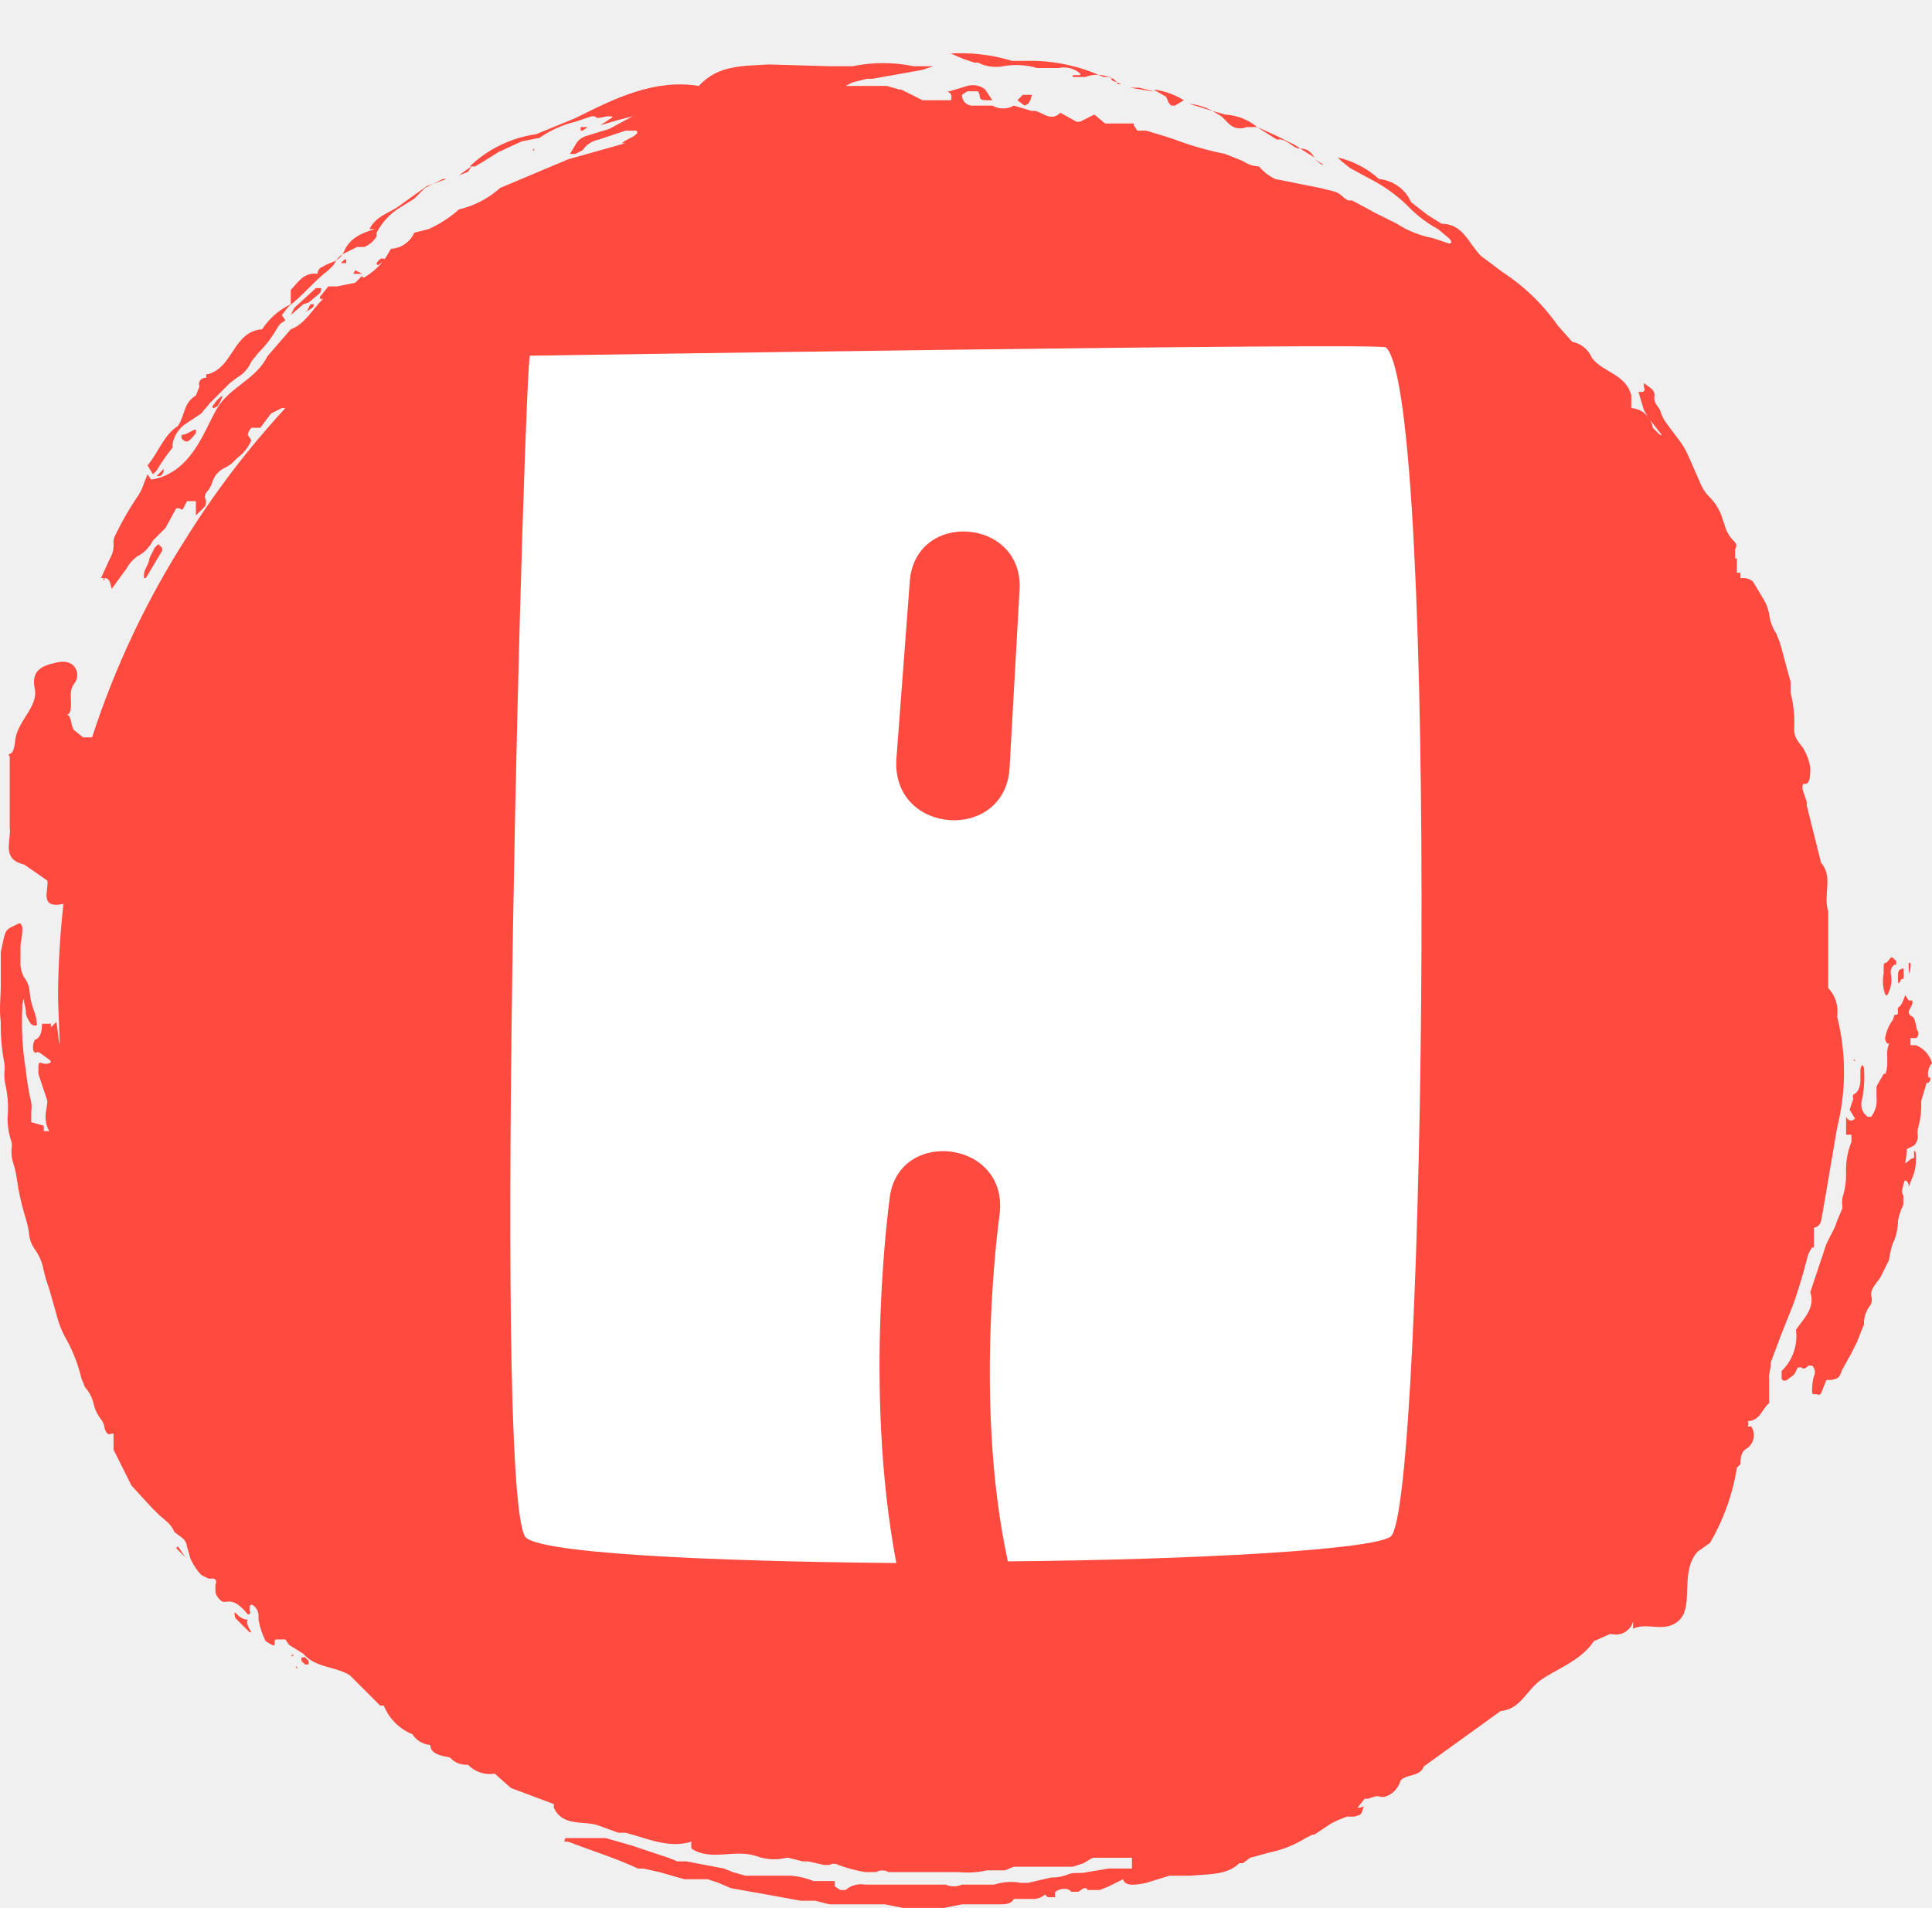
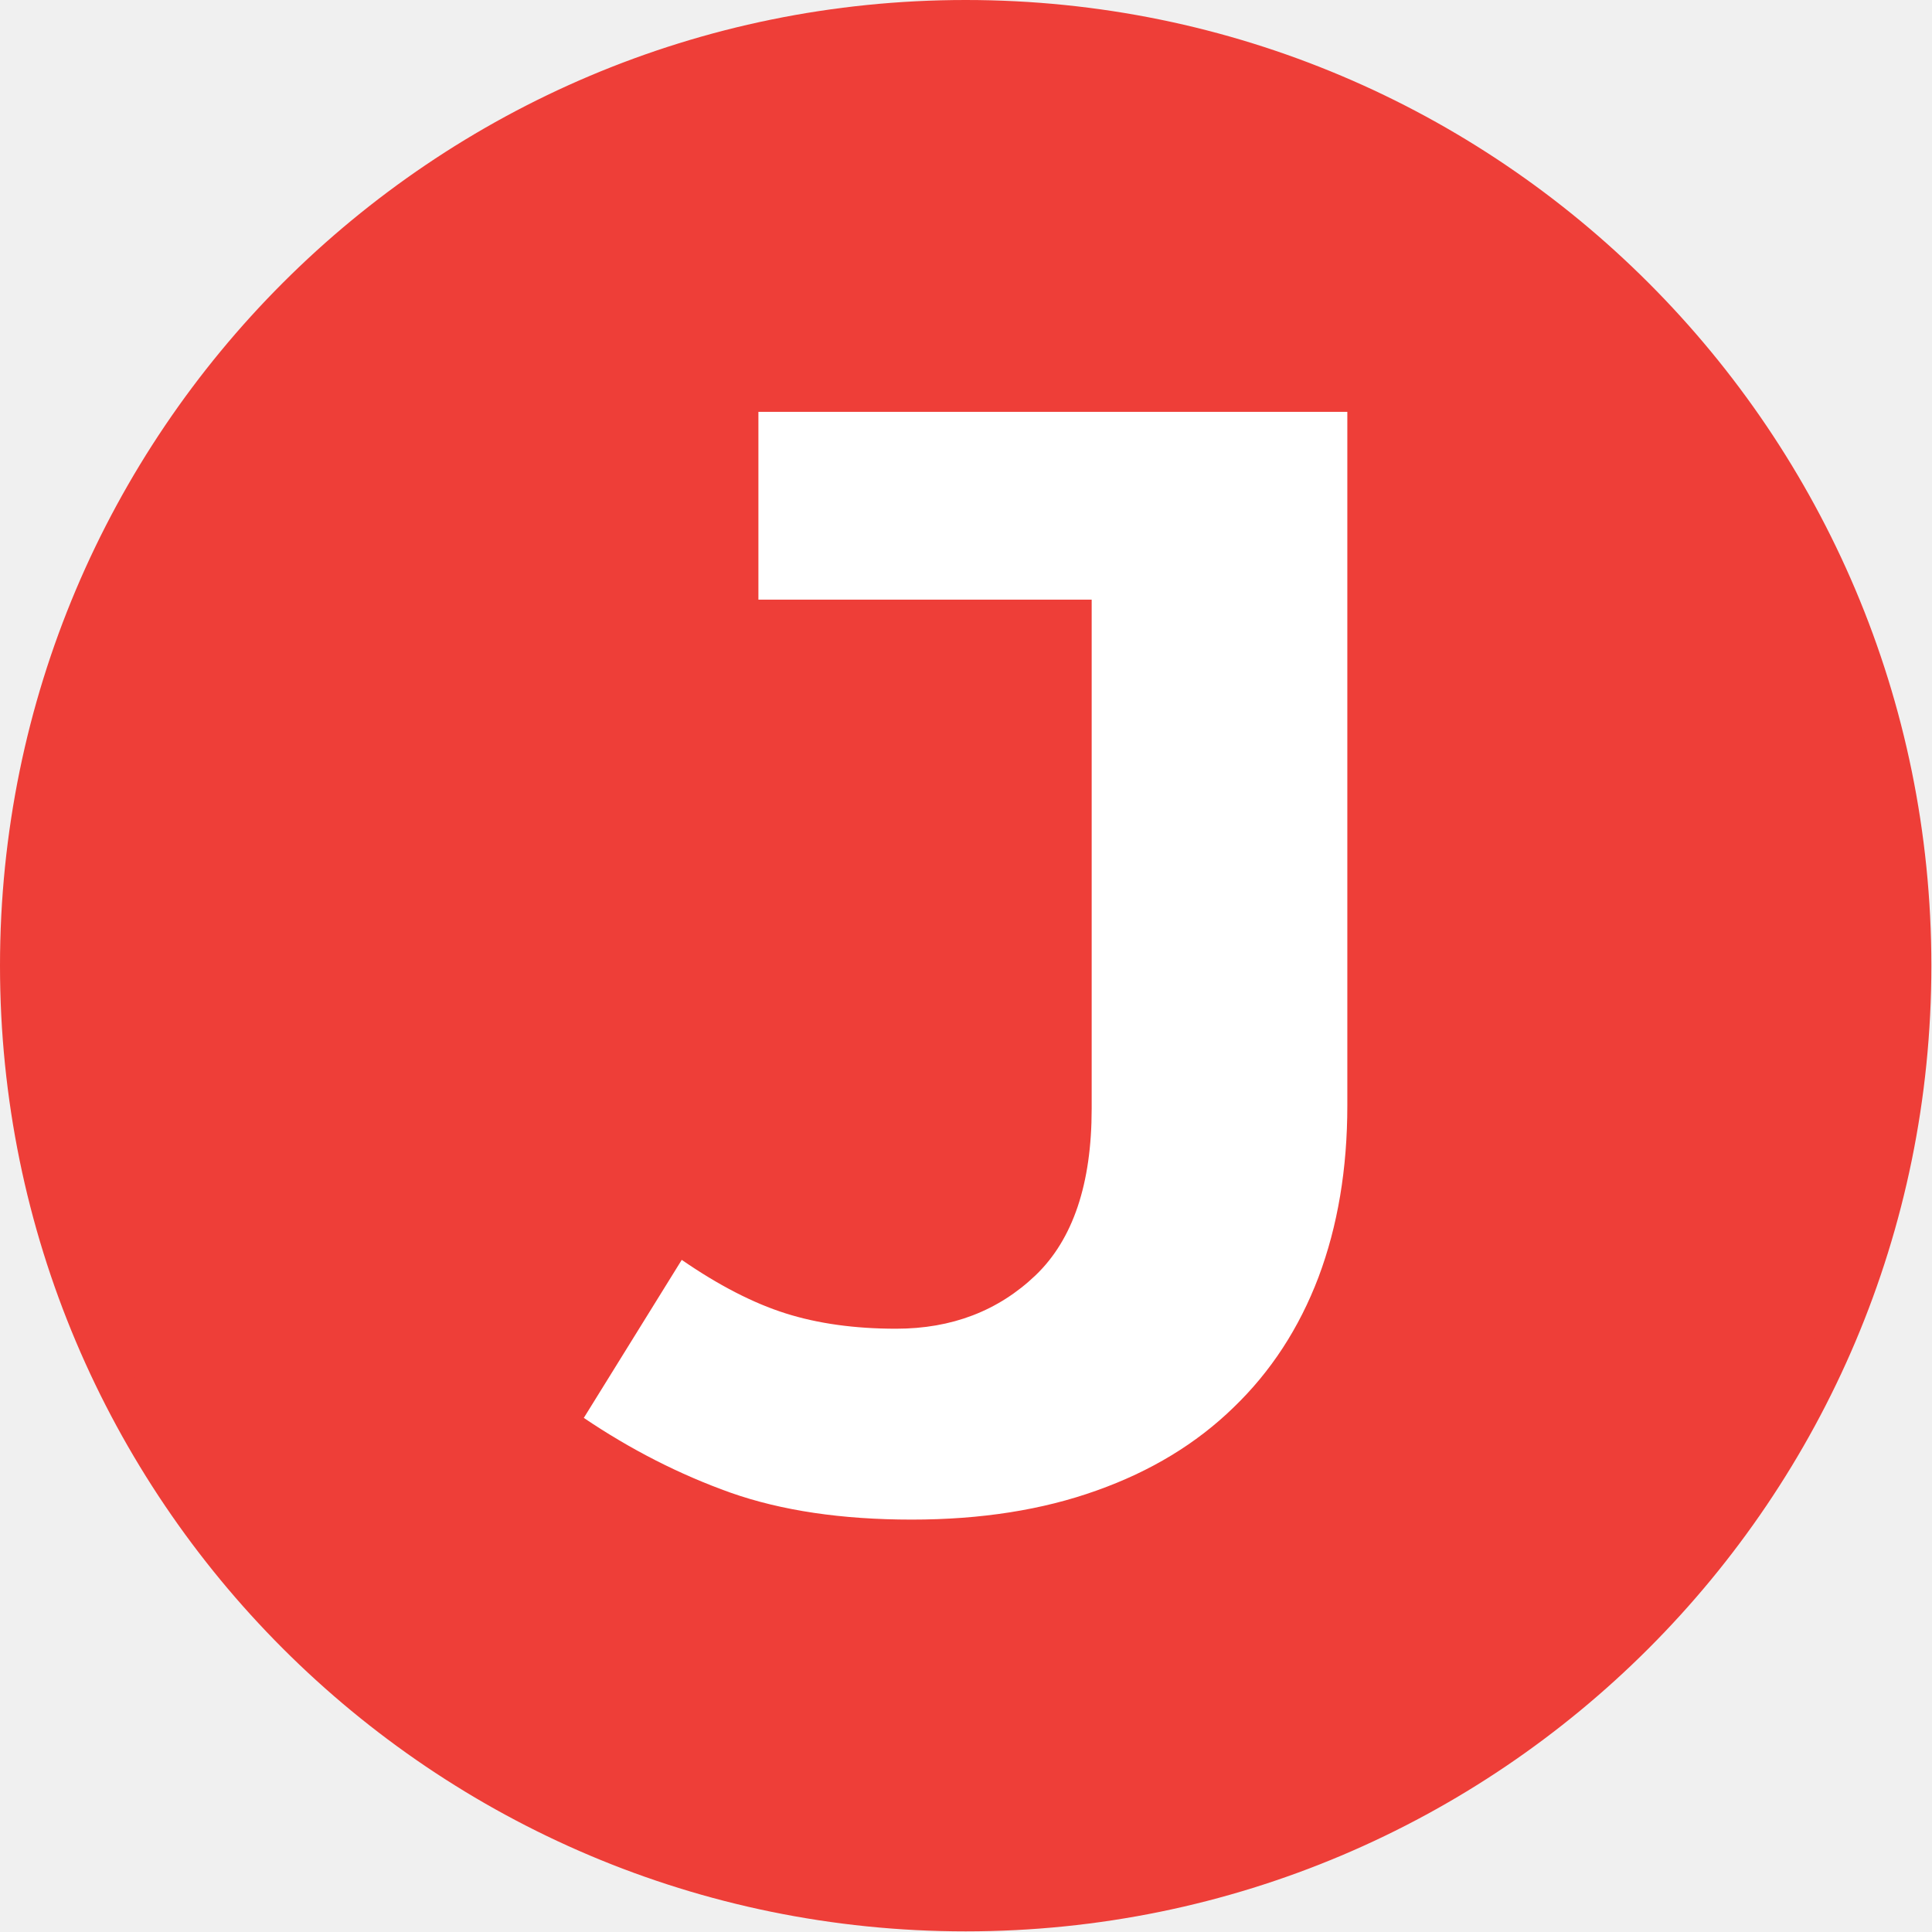
- <svg xmlns="http://www.w3.org/2000/svg" width="308.761" height="304.916" viewBox="0 0 106.008 104.687" class="css-1j8o68f" version="1.1" id="svg23">
-   <defs id="SvgjsDefs2684" />
-   <g id="SvgjsG2685" featurekey="rootContainer" transform="matrix(0.9820593,0,0,0.9820593,-0.05456052,0)" fill="#ff4a3f">
-     <g id="g17">
-       <path d="M19.8 15.3h.5l-.4-.2zm.5.1zm.8-.7c0 .1 0 .1.1.1l.4-.3c-.2-.1-.3-.1-.5.2zm.4-.2zm-4.1 2.3zm-.2.6l.3-.2c.1-.1.1-.2.1-.2h-.2l-.2.4c-.1-.1-.1 0 0 0zm2.2-2.9h-.1l-.2.2h.3zm-2.1 2.4l.6-.5c.1-.1.1-.2.1-.3h-.3l-1.2 1.1-.2.4.7-.6zm-1.1.8z" id="path3" />
-       <path d="M9.7 25v-.2a1.7 1.7 0 0 1 .7-1.1l.9-.6.5-.6.7-.7.4-.4.4-.3a1.9 1.9 0 0 0 .8-.9l.4-.5a5.9 5.9 0 0 0 1-1.3l.2-.3.3-.2-.2-.3.4-.5c.8-.6 1.4-1.4 2.2-2l.3-.3a1.4 1.4 0 0 1 .5-.6l.8-.4h.4a1.4 1.4 0 0 0 .7-.6V13a3.5 3.5 0 0 1 1.3-1.4l.8-.5.2-.2.4-.4 1-.5h.2l-1.1.4-1.4 1c-.6.5-1.4.6-1.8 1.4h.3c-.7.2-1.4.5-1.7 1.2s-.8.6-1.2.9a.4.4 0 0 0-.3.4c-.8-.1-1.1.5-1.5.9v.8a3.9 3.9 0 0 0-1.6 1.4c-1.6.1-1.6 2.1-3 2.5h-.1a.2.2 0 0 0 0 .2c-.3 0-.5.2-.4.5l-.2.5c-.7.4-.6 1.1-1 1.7-.8.5-1.1 1.5-1.7 2.2l.3.5.2-.2a11.6 11.6 0 0 1 .9-1.3zM53.9 3.3l.6.2h.2a2.2 2.2 0 0 0 1.4.2 4.1 4.1 0 0 1 1.9.1h1.2a1.4 1.4 0 0 1 1.2.3.1.1 0 0 1 0 .1H60a.1.1 0 0 0 0 .1h.7a1.8 1.8 0 0 1 1.3 0c.2 0 .1.1.2.2l.5.2h-.2c-.2-.4-.5-.4-.8-.4a9.7 9.7 0 0 0-4.3-.9h-.8A9.8 9.8 0 0 0 53 3h.2zm7.3 3.1zM50.3 4.7zm10.9 1.7h.2-.2zM19 14.7zm32.1-10zm17.6 2.2a.9.9 0 0 0 1 .2h.6a3.1 3.1 0 0 0-1.8-.7l-.7-.2.5.3zm-3.4-1.3c0 .1.1.2.2.3h.2l.5-.3a4.2 4.2 0 0 0-1.7-.6l.7.4zm7.4 2.7l.8.5c-.2-.3-.4-.5-.8-.5z" id="path5" />
-       <path d="M99 76.1l.6-1.6.6-1.5c.2-.5.6-1.8.8-2.6a1.7 1.7 0 0 1 .3-.7h.1v-1.1c.5-.1.4-.6.5-.9l.8-4.7a12.7 12.7 0 0 0 0-6.2 1.9 1.9 0 0 0-.5-1.6v-4.3c-.3-.9.3-1.9-.4-2.7L101 45a.4.4 0 0 0 0-.2l-.2-.6a.5.5 0 0 1 0-.4h.1c.3 0 .3-.5.3-.9a3 3 0 0 0-.4-1.1l-.3-.4a1.1 1.1 0 0 1-.2-.7 6.7 6.7 0 0 0-.2-2v-.6c-.2-.7-.4-1.5-.6-2.2l-.2-.5a2.5 2.5 0 0 1-.4-1.1 2.5 2.5 0 0 0-.3-.8l-.6-1a.8.8 0 0 0-.6-.2h-.1V32h-.2v-.8H97V31a.4.4 0 0 0 0-.1v-.2c.1-.2.1-.3-.1-.5a1.8 1.8 0 0 1-.4-.6l-.2-.6a2.9 2.9 0 0 0-.7-1.2 2.2 2.2 0 0 1-.5-.7l-.7-1.6a4.3 4.3 0 0 0-.6-1l-.6-.8a2.4 2.4 0 0 1-.4-.8l-.2-.3a.6.6 0 0 1-.1-.5.5.5 0 0 0-.2-.4l-.4-.3v.2c.1.2 0 .3-.1.3h-.2l.3 1 .3.5.7.9h-.1l-.2-.2-.2-.2a1.3 1.3 0 0 0-1.2-1.1v-.7c-.3-1.2-1.6-1.3-2.2-2.1a1.5 1.5 0 0 0-1.1-.9l-.8-.9a11.3 11.3 0 0 0-3.1-3l-.8-.6-.4-.3c-.7-.7-1-1.8-2.2-1.8l-.8-.5-.9-.7a2.2 2.2 0 0 0-1.8-1.3 5.1 5.1 0 0 0-2.3-1.2l.2.2.5.4 1.3.7a8.5 8.5 0 0 1 2.1 1.6 6.8 6.8 0 0 0 1.5 1.1l.6.5c.1.1.2.2.1.3H81l-.9-.3a5.6 5.6 0 0 1-2-.8l-1.2-.6-1.3-.7h-.2c-.3-.1-.4-.4-.8-.5l-.8-.2-2.5-.5a2.6 2.6 0 0 1-.9-.7 1.7 1.7 0 0 1-.9-.3l-1-.4a18.1 18.1 0 0 1-2.8-.8l-.6-.2-1-.3h-.5l-.2-.3v-.1h-1.6l-.6-.5-.4.2-.4.2h-.2l-.9-.5c-.6.6-1.1-.2-1.6-.1l-1-.3a1.2 1.2 0 0 1-1.2 0h-1.2a.6.6 0 0 1-.5-.6l.3-.2h.6a.7.7 0 0 1 .1.3c0 .2.2.2.5.2h.2l-.4-.6a1.1 1.1 0 0 0-1-.2l-1 .3H53c.3.2.2.3.2.5h-1.6l-.4-.2-.8-.4h-.1l-.7-.2h-2.3l.4-.2.8-.2h.3l1.7-.3 1.1-.2.6-.2h-1.1a8.4 8.4 0 0 0-3.4 0h-1.3L43 3.6c-1.4.1-2.8 0-3.9 1.2-2.5-.4-4.7.7-6.9 1.8l-2.2.9a6.7 6.7 0 0 0-3.7 1.8h.3l.5-.3.8-.5 1.3-.6 1-.2a6 6 0 0 1 2-.9l.9-.3h.2c.1.2.5 0 .7 0h.2c.1 0 .1.1 0 .1l-.6.4 1-.3.8-.2-1.3.7-1.3.4a1 1 0 0 0-.6.5l-.3.5h.3l.4-.2a1.4 1.4 0 0 1 .9-.6l1.5-.5h.5a.1.1 0 0 1 .1.2c-.2.2-.6.3-.8.5h.2l-3.2.9-3.8 1.6a5.2 5.2 0 0 1-2.3 1.2 6.6 6.6 0 0 1-1.7 1.1l-.8.2a1.5 1.5 0 0 1-1.3.9l-.3.5a3.7 3.7 0 0 1-1.2 1.1h-.1v-.1l-.2.2-.2.2-1 .2h-.5l-.4.5c-.1.1-.1.2 0 .2h.1c-.6.6-1 1.4-1.8 1.7L15 19.9c-.6 1.2-1.8 1.6-2.6 2.6s-1.4 3.9-3.9 4.3l-.2-.3-.2.5a2.7 2.7 0 0 1-.4.8 16.9 16.9 0 0 0-1.2 2.1.8.8 0 0 0-.1.5 1.4 1.4 0 0 1-.2.8l-.5 1.1h.2c.3 0 .3.3.4.6l.8-1.1a2.2 2.2 0 0 1 .6-.7 2 2 0 0 0 .9-.9l.3-.3.4-.4.6-1.1h.2c.1.1.1.1.2 0l.2-.4h.5v.8l.5-.5a.5.5 0 0 0 0-.5.4.4 0 0 1 .1-.3 1.5 1.5 0 0 0 .3-.5 1.3 1.3 0 0 1 .8-.9l.3-.2.3-.3a2.4 2.4 0 0 0 .8-1l-.2-.3c0-.1.1-.3.2-.4h.5l.6-.8.6-.3h.2a48.8 48.8 0 0 0-5.5 7.2h-.1.1a48.4 48.4 0 0 0-5.3 11.2h-.5l-.5-.4c-.2-.2-.1-.7-.4-.9h.1c.3-.5-.1-1.2.3-1.7s.1-1.4-.9-1.2-1.5.5-1.3 1.5-1 1.8-1.1 2.9-.5.5-.3.9v3.9c.1.8-.5 1.8.8 2.1l1.3.9c.1.5-.5 1.6.9 1.3a49.2 49.2 0 0 0-.3 5c0 1.1.1 2.2.1 3.3v-.4c-.1-.4-.1-.8-.2-1.3l-.3.3v-.2h-.5c0 .5-.1.8-.4.9a.9.9 0 0 0-.1.5c0 .1.1.3.2.2s.4.2.7.4-.2.3-.4.2-.2.1-.2.3v.3l.5 1.5c0 .3-.1.6-.1.9a1.7 1.7 0 0 0 .2.8h-.3v-.3l-.7-.2v-.6a1.5 1.5 0 0 0 0-.5 14.6 14.6 0 0 1-.3-1.8 16.6 16.6 0 0 1-.2-3.5.9.9 0 0 1 .1-.5v.2a2.9 2.9 0 0 1 .1.5.8.8 0 0 0 .1.4c.1.2.2.4.4.4s.1-.1.1-.2a2.1 2.1 0 0 0-.1-.5 4.2 4.2 0 0 1-.3-1.3 1.5 1.5 0 0 0-.3-.7 1.6 1.6 0 0 1-.2-.9v-.8c0-.3.1-.6.1-.9a.5.5 0 0 0-.1-.4h-.1c-.8.4-.7.2-1 1.6V55c0 .7-.1 1.4 0 2.1a10.8 10.8 0 0 0 .2 2.3 1.8 1.8 0 0 1 0 .5 3.1 3.1 0 0 0 .1.9 5.9 5.9 0 0 1 .1 1.3 3.9 3.9 0 0 0 .2 1.7 1.2 1.2 0 0 1 0 .4 2.1 2.1 0 0 0 .1.8 4.9 4.9 0 0 1 .2.9 14 14 0 0 0 .5 2.2 5 5 0 0 1 .2 1 1.7 1.7 0 0 0 .3.7 2.9 2.9 0 0 1 .5 1.2 8.5 8.5 0 0 0 .3 1l.4 1.4a5.4 5.4 0 0 0 .6 1.5 8.5 8.5 0 0 1 .8 2.1l.2.5a2.1 2.1 0 0 1 .5 1 2.1 2.1 0 0 0 .4.8 1 1 0 0 1 .2.5c.1.3.2.4.4.3h.1v.9l.5 1 .5 1 1.1 1.2.4.4c.3.3.7.5.9 1l.4.3a.7.7 0 0 1 .3.5l.2.7a3.3 3.3 0 0 0 .6.9l.4.2h.3a.2.2 0 0 1 .1.3 2.5 2.5 0 0 0 0 .5.9.9 0 0 0 .4.5h.2c.4-.1.8.2 1.2.7h.1c0-.1.1-.1 0-.2v-.2c0-.1.1-.2.2-.1a.7.7 0 0 1 .3.6v.2a4.3 4.3 0 0 0 .4 1.2c.5.3.5.3.5.1s0-.2.2-.2h.4l.2.3.8.5c.7.8 1.8.7 2.6 1.2l1.7 1.7h.2a2.9 2.9 0 0 0 1.6 1.6 1.3 1.3 0 0 0 1 .6c0 .5.6.6 1.1.7a1.2 1.2 0 0 0 .8.4h.2a1.7 1.7 0 0 0 1.5.5l.9.8 2.4.9v.2c.5 1.1 1.7.7 2.5 1l1.1.4h.4c1.2.3 2.4.9 3.7.5a.7.7 0 0 0 0 .4c1.1.7 2.4 0 3.6.4a2.9 2.9 0 0 0 1.7.1h.1l.8.2h.3l.9.2h.3a.5.5 0 0 1 .5 0 7.9 7.9 0 0 0 1.5.4h.6a.7.7 0 0 1 .7 0h3.9a5 5 0 0 0 1.6-.1h1l.5-.2H60l.6-.2.5-.3h2.2v.6H62l-1.2.2c-.4.1-.7 0-1 .1a2.4 2.4 0 0 1-1 .2l-1.3.3h-.4a3.1 3.1 0 0 0-1.5.1h-1.8a1.1 1.1 0 0 1-.9 0h-4.5a1.3 1.3 0 0 0-1.1.3H47l-.3-.2v-.3h-1.2a4.1 4.1 0 0 0-1.3-.3h-2.5l-.7-.2-.5-.2-2.1-.4h-.5l-.5-.2-2.1-.7-1.4-.4h-2.2c-.1 0-.1.1-.1.2h.2c1.3.5 2.6.9 3.9 1.5h.3l.9.2 1.4.4h1.3l.6.2.7.3 1.7.3 1.1.2 1.1.2h.8l.8.2h3.1l1 .2h2.3l1-.2H56c.4 0 .6-.1.7-.3h1a1 1 0 0 0 .8-.3c-.1.1 0 .1.1.2h.4v-.2c0-.1 0-.1.2-.2s.6-.1.7.1h.4l.3-.2c.2 0 .2 0 .2.1h.7l.5-.2.8-.4c.1.3.4.4 1.3.2l1.3-.4h1.2c.9-.1 2 0 2.7-.7h.2l.4-.3 1.1-.3a6.1 6.1 0 0 0 2-.8l.4-.2h.1l.9-.6.4-.2.5-.2h.4c.4-.1.4-.1.5-.4s0-.1-.2-.1h-.1l.4-.5h.2c.3-.1.5-.2.7-.1h.2a1.3 1.3 0 0 0 .9-.9c.3-.4 1.1-.2 1.3-.8l4.3-3.1c1.1-.1 1.4-1.1 2.2-1.7s2.3-1.1 3-2.2l.9-.4h.1a1 1 0 0 0 1.2-.7v.4c.8-.4 1.8.3 2.6-.5s0-2.7 1-3.8l.7-.5a12.1 12.1 0 0 0 1.5-4.2l.2-.2c0-.3 0-.7.4-.9a.9.9 0 0 0 .2-1.2h-.2a.3.3 0 0 0 0-.3c.7 0 .8-.7 1.2-1V77a.5.5 0 0 1 0-.2 3.8 3.8 0 0 0 .1-.7zM5.9 32.2z" id="path7" />
-       <path d="M26.4 9.3l-.3.2-.4.3.5-.2zm6.1-2h.1l.3-.2h-.4zm-2.6 1l-.1.1h.1v-.1zm-1.5 1.4zm1.3-.2zm-6.3 3.1zM9.2 26.2l-.4.4H9a.4.4 0 0 0 .2-.4zm3-3.5a2.1 2.1 0 0 0 .3-.6 1.5 1.5 0 0 0-.5.5c-.1.1-.1.2 0 .2zM11 24.2V24c-.2 0-.5.3-.8.3v.2c.3.3.4.2.8-.3zm3 66.2zM73.9 9.2h.1l-.5-.3zm-2.5-1.4c.5-.1.8.4 1.2.5h.1l-.3-.2-1-.5-1.1-.5.3.2zM52.8 3.1zm11.7 2h-.1l-1.2-.2h.5zm2 .7l1.3.4a3.3 3.3 0 0 0-1.3-.4zm-9 0a1 1 0 0 0 .2-.5h-.5l-.3.3.4.3zm9 1.6zM49.9 4.2zm2.9.7zM48.5 4zm13.8 2.1a.5.5 0 0 0 0 .1zm44.8 52.3h-.3V58h.3c.1 0 .2-.3.1-.4s-.1-.7-.3-.8a.3.3 0 0 1-.2-.3l.2-.4a.4.4 0 0 0 0-.2h-.2l-.2-.3c-.1.3-.2.6-.4.7a.5.5 0 0 0 0 .2c0 .1 0 .2-.1.2h-.1a1.1 1.1 0 0 1-.1.3 2.3 2.3 0 0 0-.4.9.4.4 0 0 0 .1.4h.1a1.7 1.7 0 0 0-.1.8v.4a1.8 1.8 0 0 1-.1.5h-.1l-.4.7v.6a1.5 1.5 0 0 1-.3 1.1h-.2l-.2-.2a.9.9 0 0 1-.1-.8 6.5 6.5 0 0 0 .1-1.7c0-.1-.1-.2-.1-.2a.5.5 0 0 0-.1.3v.6c0 .2-.1.6-.3.7s-.1.2-.1.3l-.2.6.3.5c-.2.2-.4.1-.5-.1v1h.3v.4a4.2 4.2 0 0 0-.3 1.4 3.3 3.3 0 0 0 0 .4 4 4 0 0 1-.2 1.3 2 2 0 0 0 0 .6l-.3.7a3.2 3.2 0 0 1-.3.7l-.3.6-.9 2.7c.3.9-.4 1.5-.8 2.1a2.7 2.7 0 0 1-.8 2.3v.4c0 .1.1.2.3.1l.4-.3.2-.4h.2c.1.1.2.1.4-.1h.2a.5.5 0 0 1 .1.6 2.9 2.9 0 0 0-.1.8c0 .1 0 .2.1.2h.2c.1.1.2 0 .3-.3l.2-.5h.3c.4-.1.4-.1.6-.6l.5-.9.3-.6.4-1a1.6 1.6 0 0 1 .3-1 .6.6 0 0 0 .1-.6c0-.2 0-.3.2-.6l.3-.4.5-1a4.7 4.7 0 0 1 .2-.9 3 3 0 0 0 .3-1.3 3.8 3.8 0 0 1 .3-.9v-.5c-.1-.2-.1-.2 0-.6s.1-.2.2-.2a.4.4 0 0 1 .1.3l.2-.5a2.3 2.3 0 0 0 .2-.9v-.3c0-.1 0-.3-.1-.3v.4c-.2 0-.3.2-.5.3a6.4 6.4 0 0 0 .1-.8l.4-.2a.7.7 0 0 0 .2-.6 1.4 1.4 0 0 1 0-.3 4.8 4.8 0 0 0 .2-1.4v-.2l.3-1h.1a.3.3 0 0 0 .1-.3h-.1a.9.9 0 0 1 .2-.8 1.5 1.5 0 0 0-.9-1zm-1.2 7.8zm-.2-9.9zm0 0zM9.1 30.8a.3.3 0 0 0 0-.2l-.2-.2-.2.2-.3.6c0 .3-.3.6-.3.9v.2h.1zm96.3 24.8h.1a1.7 1.7 0 0 0 .2-1.2.5.5 0 0 1 .2-.5h.1v-.2l-.2-.2h-.1c-.1.1-.2.3-.3.3s-.1.1-.1.3v.3a2.2 2.2 0 0 0 .1 1.2zM13.2 90.1c-.1 0 0 .2 0 .3l.8.8h.1c-.2-.3-.3-.6-.2-.7a.9.9 0 0 1-.5-.2zm.8.3zm92.3-35.7h.1a2 2 0 0 0 0-.6c-.3.1-.3.1-.3.6s.1.1.2 0z" id="path9" />
-       <path d="M106.7 62a.6.6 0 0 0 .1-.5c0-.1-.1-.2-.1-.1h-.2v.2c0 .4.1.5.2.4zm.1-8.2h-.1v.6a1 1 0 0 0 .1-.6zM17.1 92.6h-.2v.2l.2.2h.2v-.2zm86.6-33.3c0-.1 0-.1-.1-.1zM9.9 86.5l.5.5-.4-.6z" id="path11" />
-       <circle cx="10.5" cy="87.1" transform="rotate(-24.8 10.4 87.159)" id="circle13" />
-       <path d="M9.7 30.1h-.1v.2-.2h.1zm83.2-6.6l-.2-.3h-.1zm-14.7 77.1zM5.9 32.2zm-.1.2a.3.3 0 0 0 .1-.2v.2zm1.9-4.9zM61.5 2.4zm42.8 58.2v.1-.1zM16.4 92.5h-.1c.1.1.2 0 .1-.1zm.2.7h.1l-.1-.1v.1zm73.9-71.3zm15.2 34.4zM14.6 91.7zm92.1-37zm-.8 11.4zM34.6 0z" id="path15" />
-     </g>
-   </g>
-   <g id="SvgjsG2686" featurekey="nameFeature-0" transform="matrix(2.284354,0,0,2.284354,27.98006,-5.60952)" fill="#ffffff">
-     <path d="M9.6 16.48 l-0.32 4.24 c-0.08 1.8 2.6 1.96 2.72 0.2 l0.24 -4.28 c0.12 -1.76 -2.56 -1.96 -2.64 -0.16 z M0.48 11 l0 0 c0.04 0 20.48 -0.32 20.56 -0.2 c1.28 1.12 0.96 27.8 0.12 28.56 c-0.4 0.32 -4.64 0.56 -9.2 0.6 c-0.84 -3.84 -0.2 -8.32 -0.2 -8.32 c0.24 -1.8 -2.44 -2.12 -2.64 -0.4 c0 0.04 -0.64 4.52 0.16 8.76 c-4.56 -0.04 -8.68 -0.24 -8.92 -0.64 c-0.8 -1.44 0 -28.28 0.12 -28.36 z" id="path20" />
+ <svg xmlns="http://www.w3.org/2000/svg" version="1.1" viewBox="0 0 2000 2000">
+   <g transform="translate(-.28443 -.28443)">
+     <svg width="2e3" height="2e3" data-background-color="#ffffff" viewBox="0 0 334 334">
+       <g transform="translate(.0475 .0475)">
+         <svg width="333.9" height="333.9" viewBox="0 0 333.905 333.905">
+           <svg />
+           <svg width="333.9" height="333.9" viewBox="0 0 333.905 333.905">
+             <g fill="#ee3e38" stroke="transparent">
+               <path d="m0 166.95c0-92.205 74.747-166.95 166.95-166.95s166.95 74.747 166.95 166.95c0 92.205-74.747 166.95-166.95 166.95-92.205 0-166.95-74.747-166.95-166.95zm166.95 156.28c86.308 0 156.27-69.966 156.28-156.28 0-86.308-69.966-156.27-156.28-156.27-86.308 0-156.27 69.966-156.27 156.27s69.966 156.27 156.27 156.28z" data-fill-palette-color="tertiary" />
+               <ellipse cx="166.95" cy="166.95" rx="160.27" ry="160.27" stroke-width="0" data-fill-palette-color="tertiary" />
+             </g>
+             <g transform="translate(100.93 71.173)">
+               <svg width="132.03" height="191.56" viewBox="0 0 132.035 191.558">
+                 <svg width="132.03" height="191.56" viewBox="0 0 132.035 191.558">
+                   <svg width="132.03" height="191.56" viewBox="0 0 132.035 191.558">
+                     <svg width="132.03" height="191.56" viewBox="0 0 132.035 191.558">
+                       <svg width="132.03" height="191.56" viewBox="0 0 132.035 191.558">
+                         <svg width="132.03" height="191.56" viewBox="0 0 132.035 191.558">
+                           <g>
+                             <svg width="132.03" height="191.56" data-palette-color="#ffffff" viewBox="1.95 -34.65 24.4 35.4">
+                               <path class="wordmark-text-0" d="m7.53-34.65h18.82v22.17q0 3.03-0.92 5.48-0.93 2.45-2.72 4.17-1.78 1.73-4.37 2.65-2.59 0.93-5.91 0.93-3.35 0-5.79-0.86-2.44-0.87-4.69-2.39l3.13-5.05q1.77 1.22 3.32 1.71t3.53 0.49q2.67 0 4.46-1.71 1.79-1.72 1.79-5.32v-16.27h-10.65v-6z" fill="#fff" data-fill-palette-color="quaternary" />
+                             </svg>
+                           </g>
+                         </svg>
+                       </svg>
+                     </svg>
+                   </svg>
+                 </svg>
+               </svg>
+             </g>
+           </svg>
+         </svg>
+         <rect width="333.9" height="333.9" fill="none" visibility="hidden" />
+       </g>
+     </svg>
  </g>
</svg>
